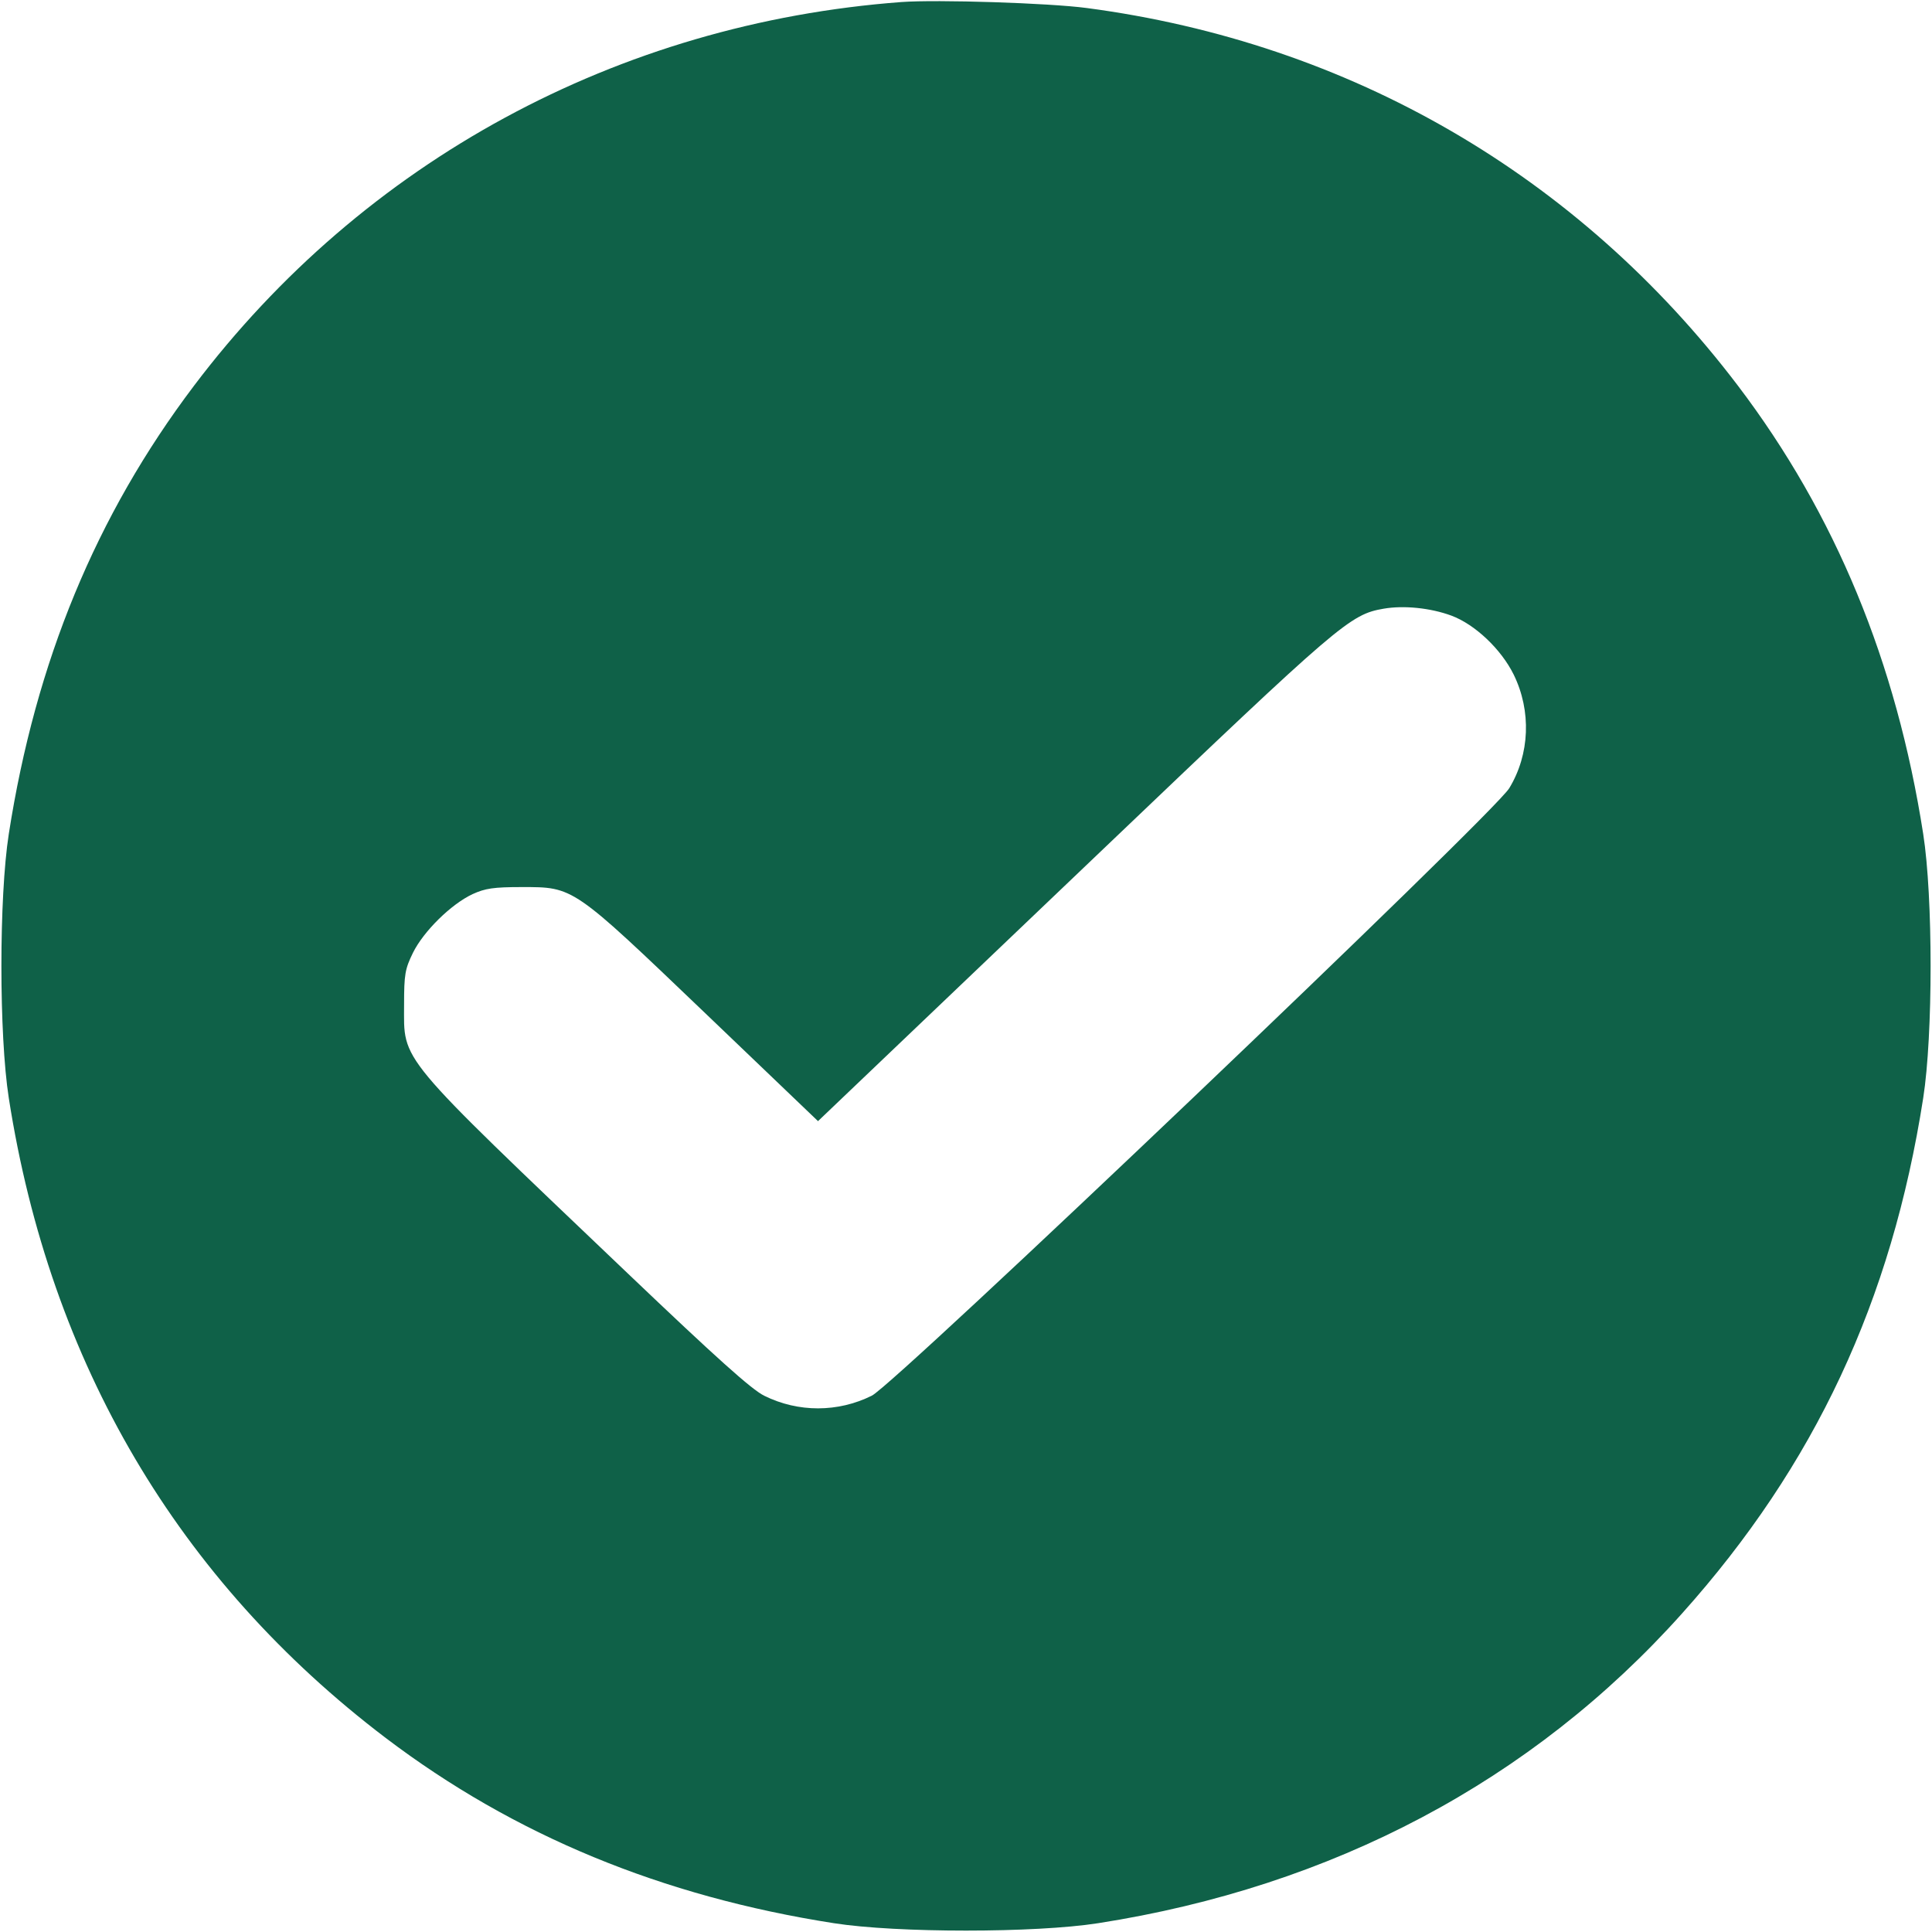
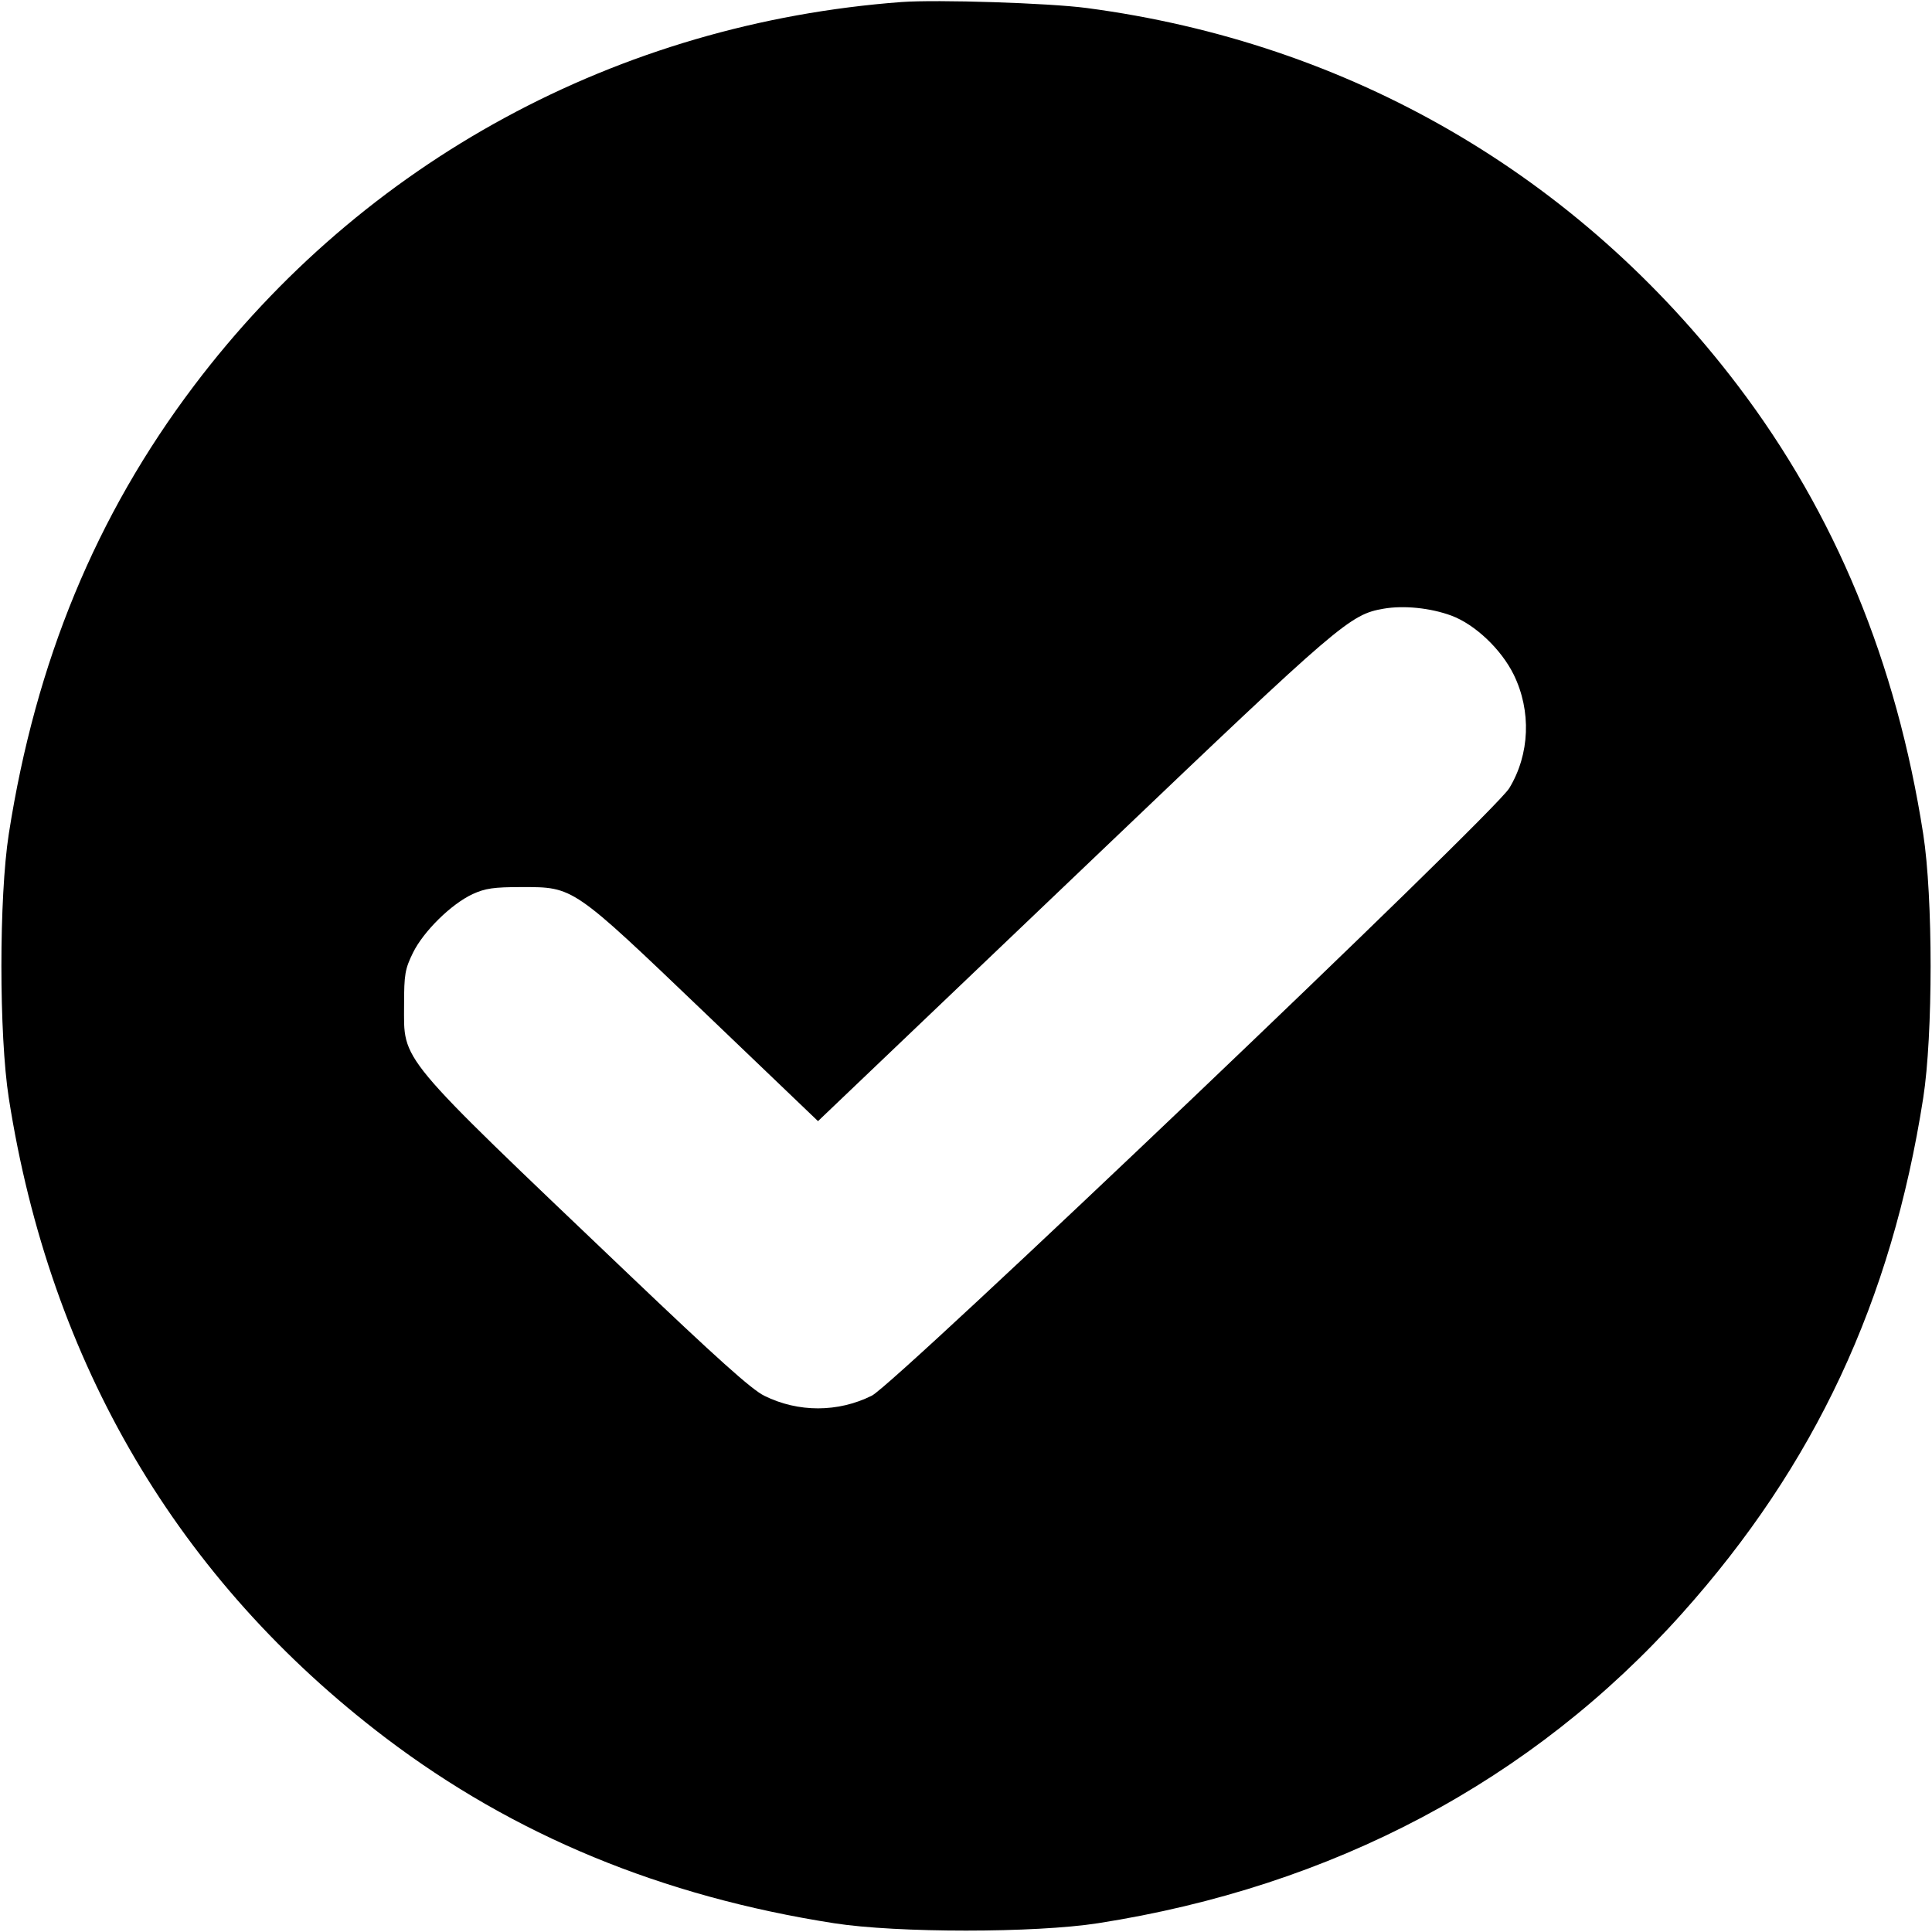
<svg xmlns="http://www.w3.org/2000/svg" fill="none" viewBox="0 0 20 20">
-   <path fill="#0F6148" fill-rule="evenodd" d="M9.333.021C6.398.24 3.763 1.669 2.007 3.995.994 5.336.369 6.849.091 8.633c-.102.653-.102 2.081 0 2.734.428 2.744 1.753 4.993 3.903 6.625 1.328 1.007 2.858 1.639 4.639 1.917.653.102 2.081.102 2.734 0 2.43-.379 4.496-1.474 6.046-3.207 1.374-1.535 2.168-3.233 2.496-5.335.102-.653.102-2.081 0-2.734-.278-1.781-.91-3.311-1.917-4.639C16.338 1.815 13.975.443 11.25.083 10.86.031 9.7-.006 9.333.021m5.692 6.352c.244.091.515.347.645.611.184.376.167.824-.046 1.175-.161.268-6.355 6.169-6.599 6.289a1.25 1.25 0 0 1-1.113.001c-.13-.063-.497-.393-1.418-1.271C4.085 10.881 4.183 11 4.183 10.4c0-.315.01-.369.092-.537.11-.223.396-.504.617-.607.131-.06.218-.073.508-.073.542 0 .522-.013 1.901 1.306l1.167 1.117.327-.312 2.649-2.527c2.433-2.322 2.531-2.406 2.88-2.466.209-.036.484-.008.701.072" />
+   <path fill="#000" fill-rule="evenodd" d="M9.333.021C6.398.24 3.763 1.669 2.007 3.995.994 5.336.369 6.849.091 8.633c-.102.653-.102 2.081 0 2.734.428 2.744 1.753 4.993 3.903 6.625 1.328 1.007 2.858 1.639 4.639 1.917.653.102 2.081.102 2.734 0 2.43-.379 4.496-1.474 6.046-3.207 1.374-1.535 2.168-3.233 2.496-5.335.102-.653.102-2.081 0-2.734-.278-1.781-.91-3.311-1.917-4.639C16.338 1.815 13.975.443 11.25.083 10.86.031 9.7-.006 9.333.021m5.692 6.352c.244.091.515.347.645.611.184.376.167.824-.046 1.175-.161.268-6.355 6.169-6.599 6.289a1.25 1.25 0 0 1-1.113.001c-.13-.063-.497-.393-1.418-1.271C4.085 10.881 4.183 11 4.183 10.4c0-.315.01-.369.092-.537.11-.223.396-.504.617-.607.131-.06.218-.073.508-.073.542 0 .522-.013 1.901 1.306l1.167 1.117.327-.312 2.649-2.527c2.433-2.322 2.531-2.406 2.88-2.466.209-.036.484-.008.701.072" />
</svg>
